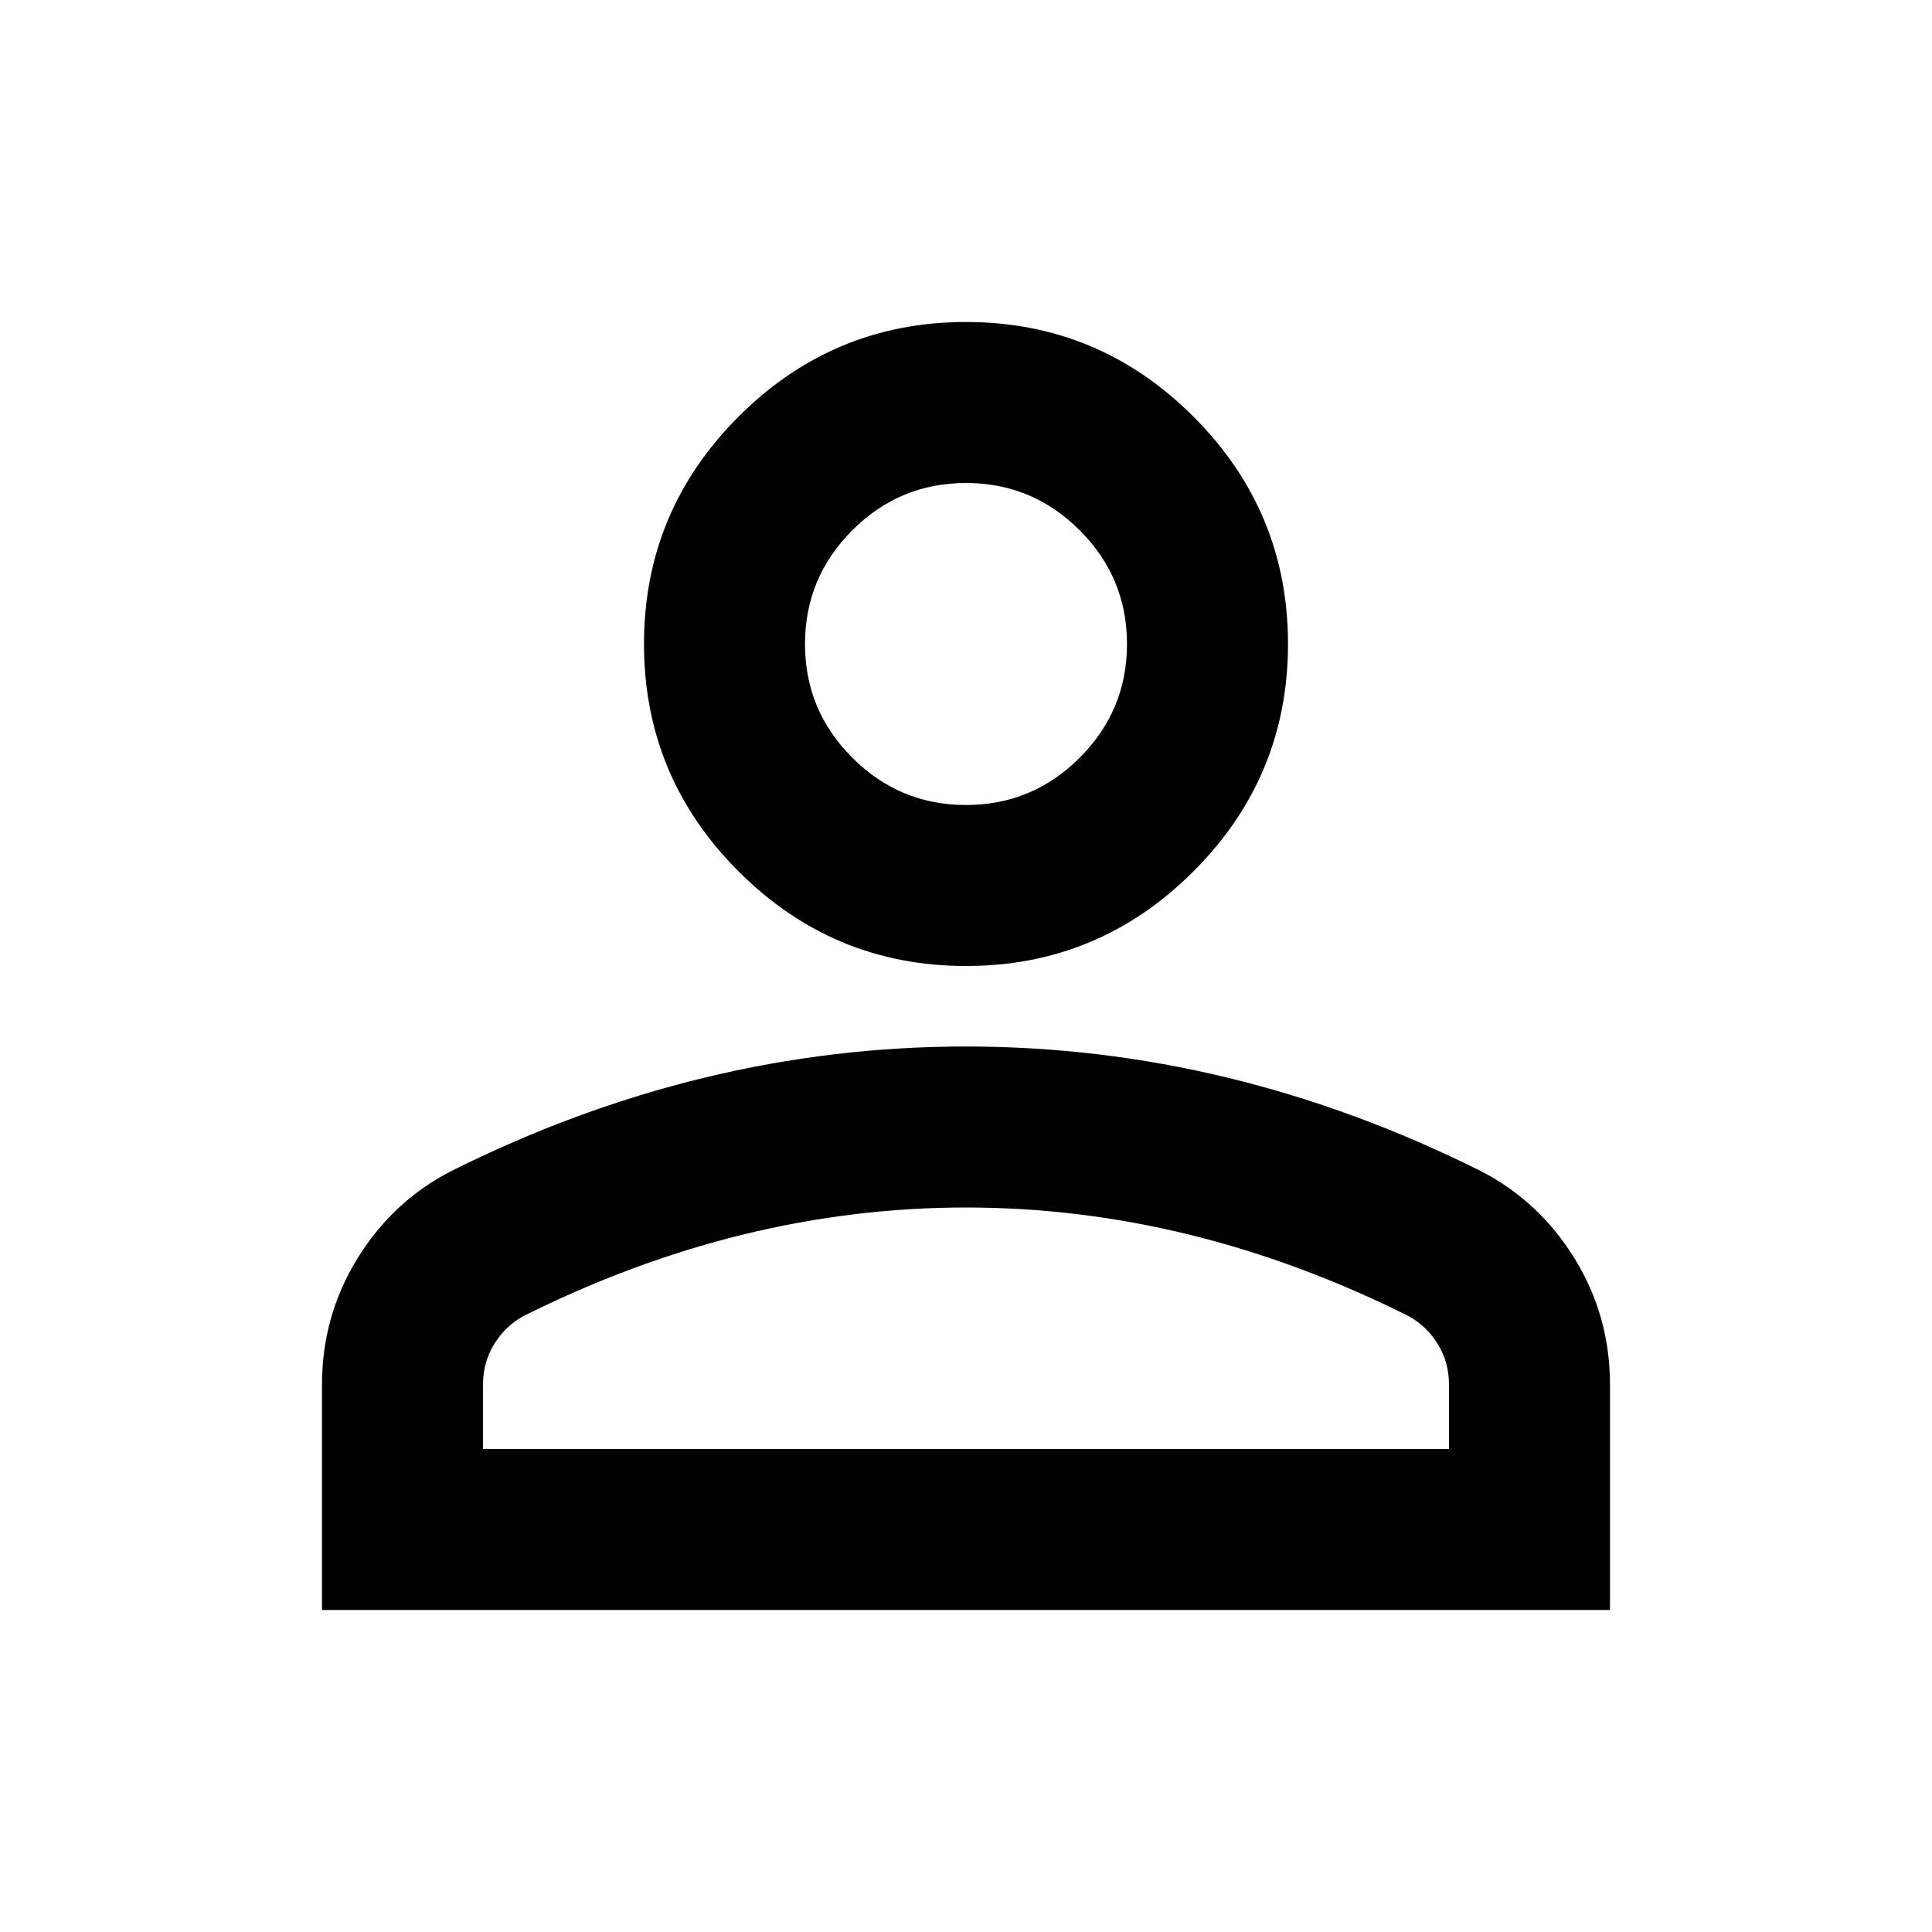
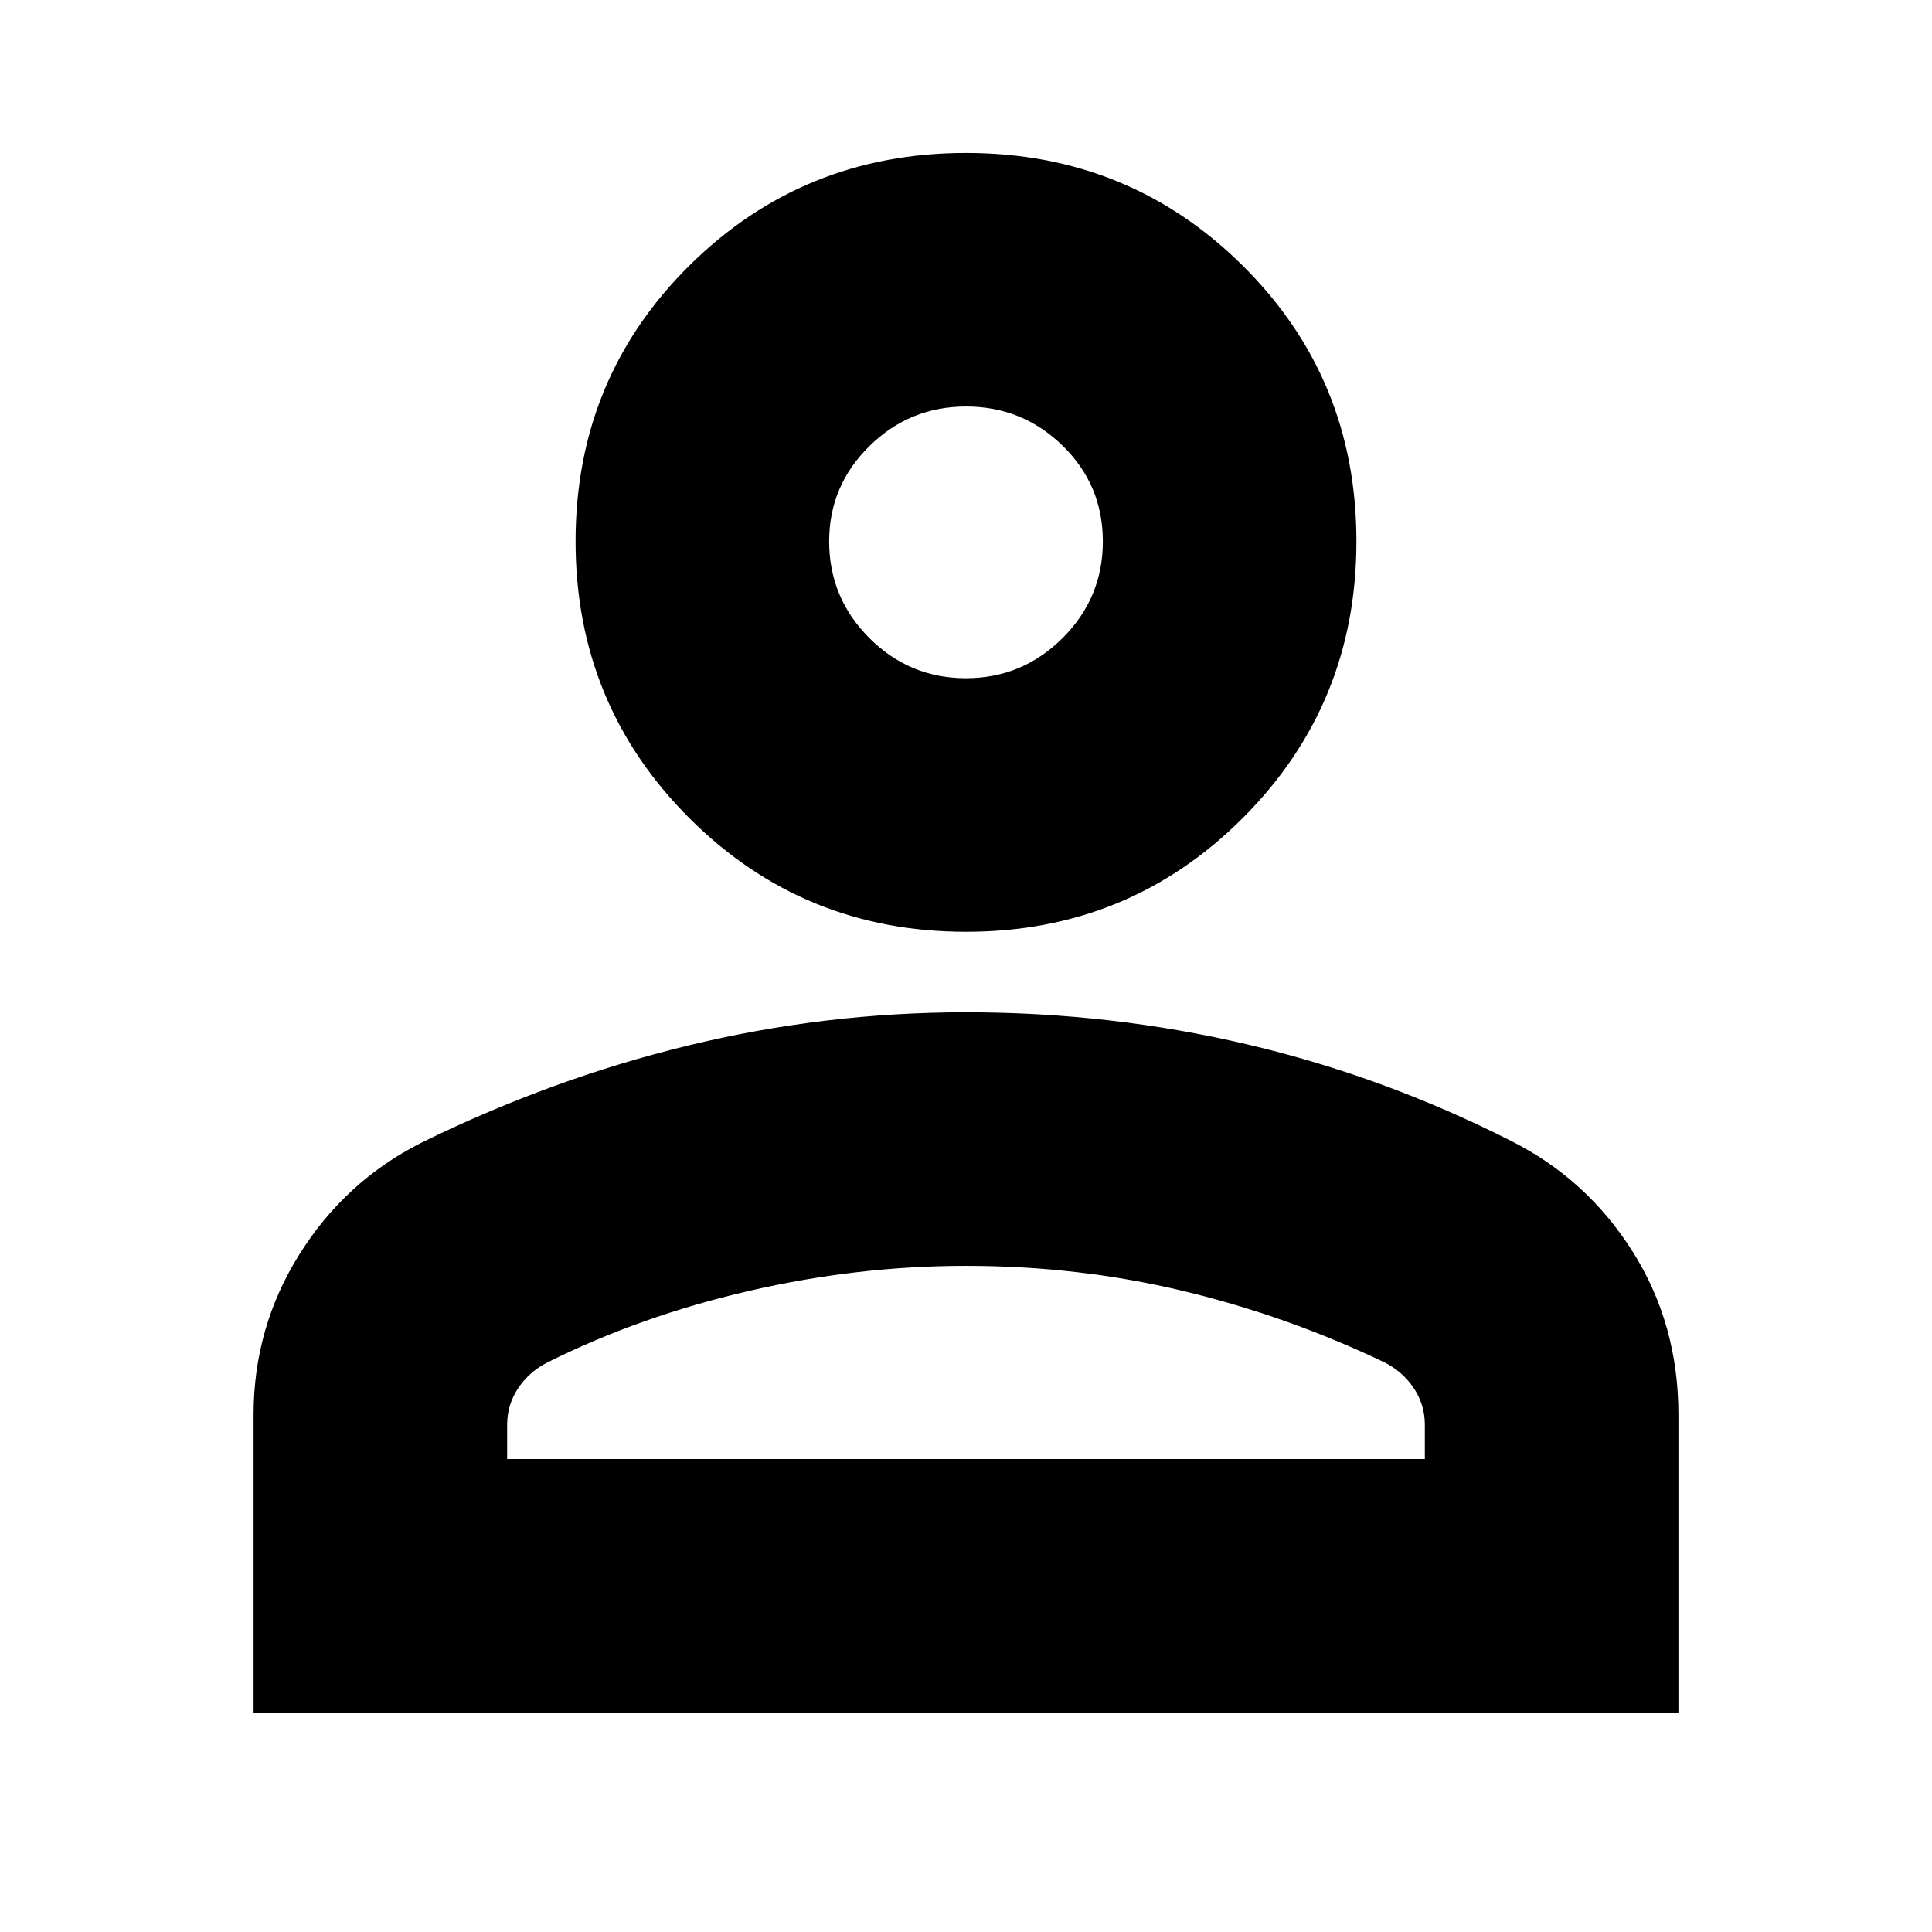
<svg xmlns="http://www.w3.org/2000/svg" height="24" viewBox="0 -960 960 960" width="24">
-   <path fill="currentColor" d="M480-480q-66 0-113-47t-47-113q0-66 47-113t113-47q66 0 113 47t47 113q0 66-47 113t-113 47ZM160-160v-112q0-34 17.5-62.5T224-378q62-31 126-46.5T480-440q66 0 130 15.5T736-378q29 15 46.5 43.5T800-272v112H160Zm80-80h480v-32q0-11-5.5-20T700-306q-54-27-109-40.5T480-360q-56 0-111 13.5T260-306q-9 5-14.5 14t-5.5 20v32Zm240-320q33 0 56.5-23.5T560-640q0-33-23.5-56.5T480-720q-33 0-56.5 23.5T400-640q0 33 23.5 56.5T480-560Zm0-80Zm0 400Z" />
+   <path fill="currentColor" d="M480-497q-81 0-137.5-56.5T286-691q0-81 56.5-137T480-884q81 0 137.5 56T674-691q0 81-56.5 137.5T480-497ZM126-109v-148q0-43.3 22.7-79.6 22.69-36.3 60.3-55.4 65-32 132.96-48.5Q409.92-457 480-457q72 0 140 16t131 48q37.61 18.96 60.3 54.98Q834-302 834-257.05V-109H126Zm126-126h456v-17q0-10.03-5.5-18.24-5.5-8.2-14.5-12.76-48-23-100-35.5T480-331q-54 0-108 12.5T272-283q-9 4.56-14.5 12.76-5.5 8.21-5.5 18.24v17Zm227.96-388Q508-623 528-642.96q20-19.97 20-48 0-28.04-19.96-47.54-19.97-19.5-48-19.5Q452-758 432-738.32T412-691q0 28.05 19.96 48.03 19.97 19.97 48 19.97Zm.04-68Zm0 456Z" />
</svg>
